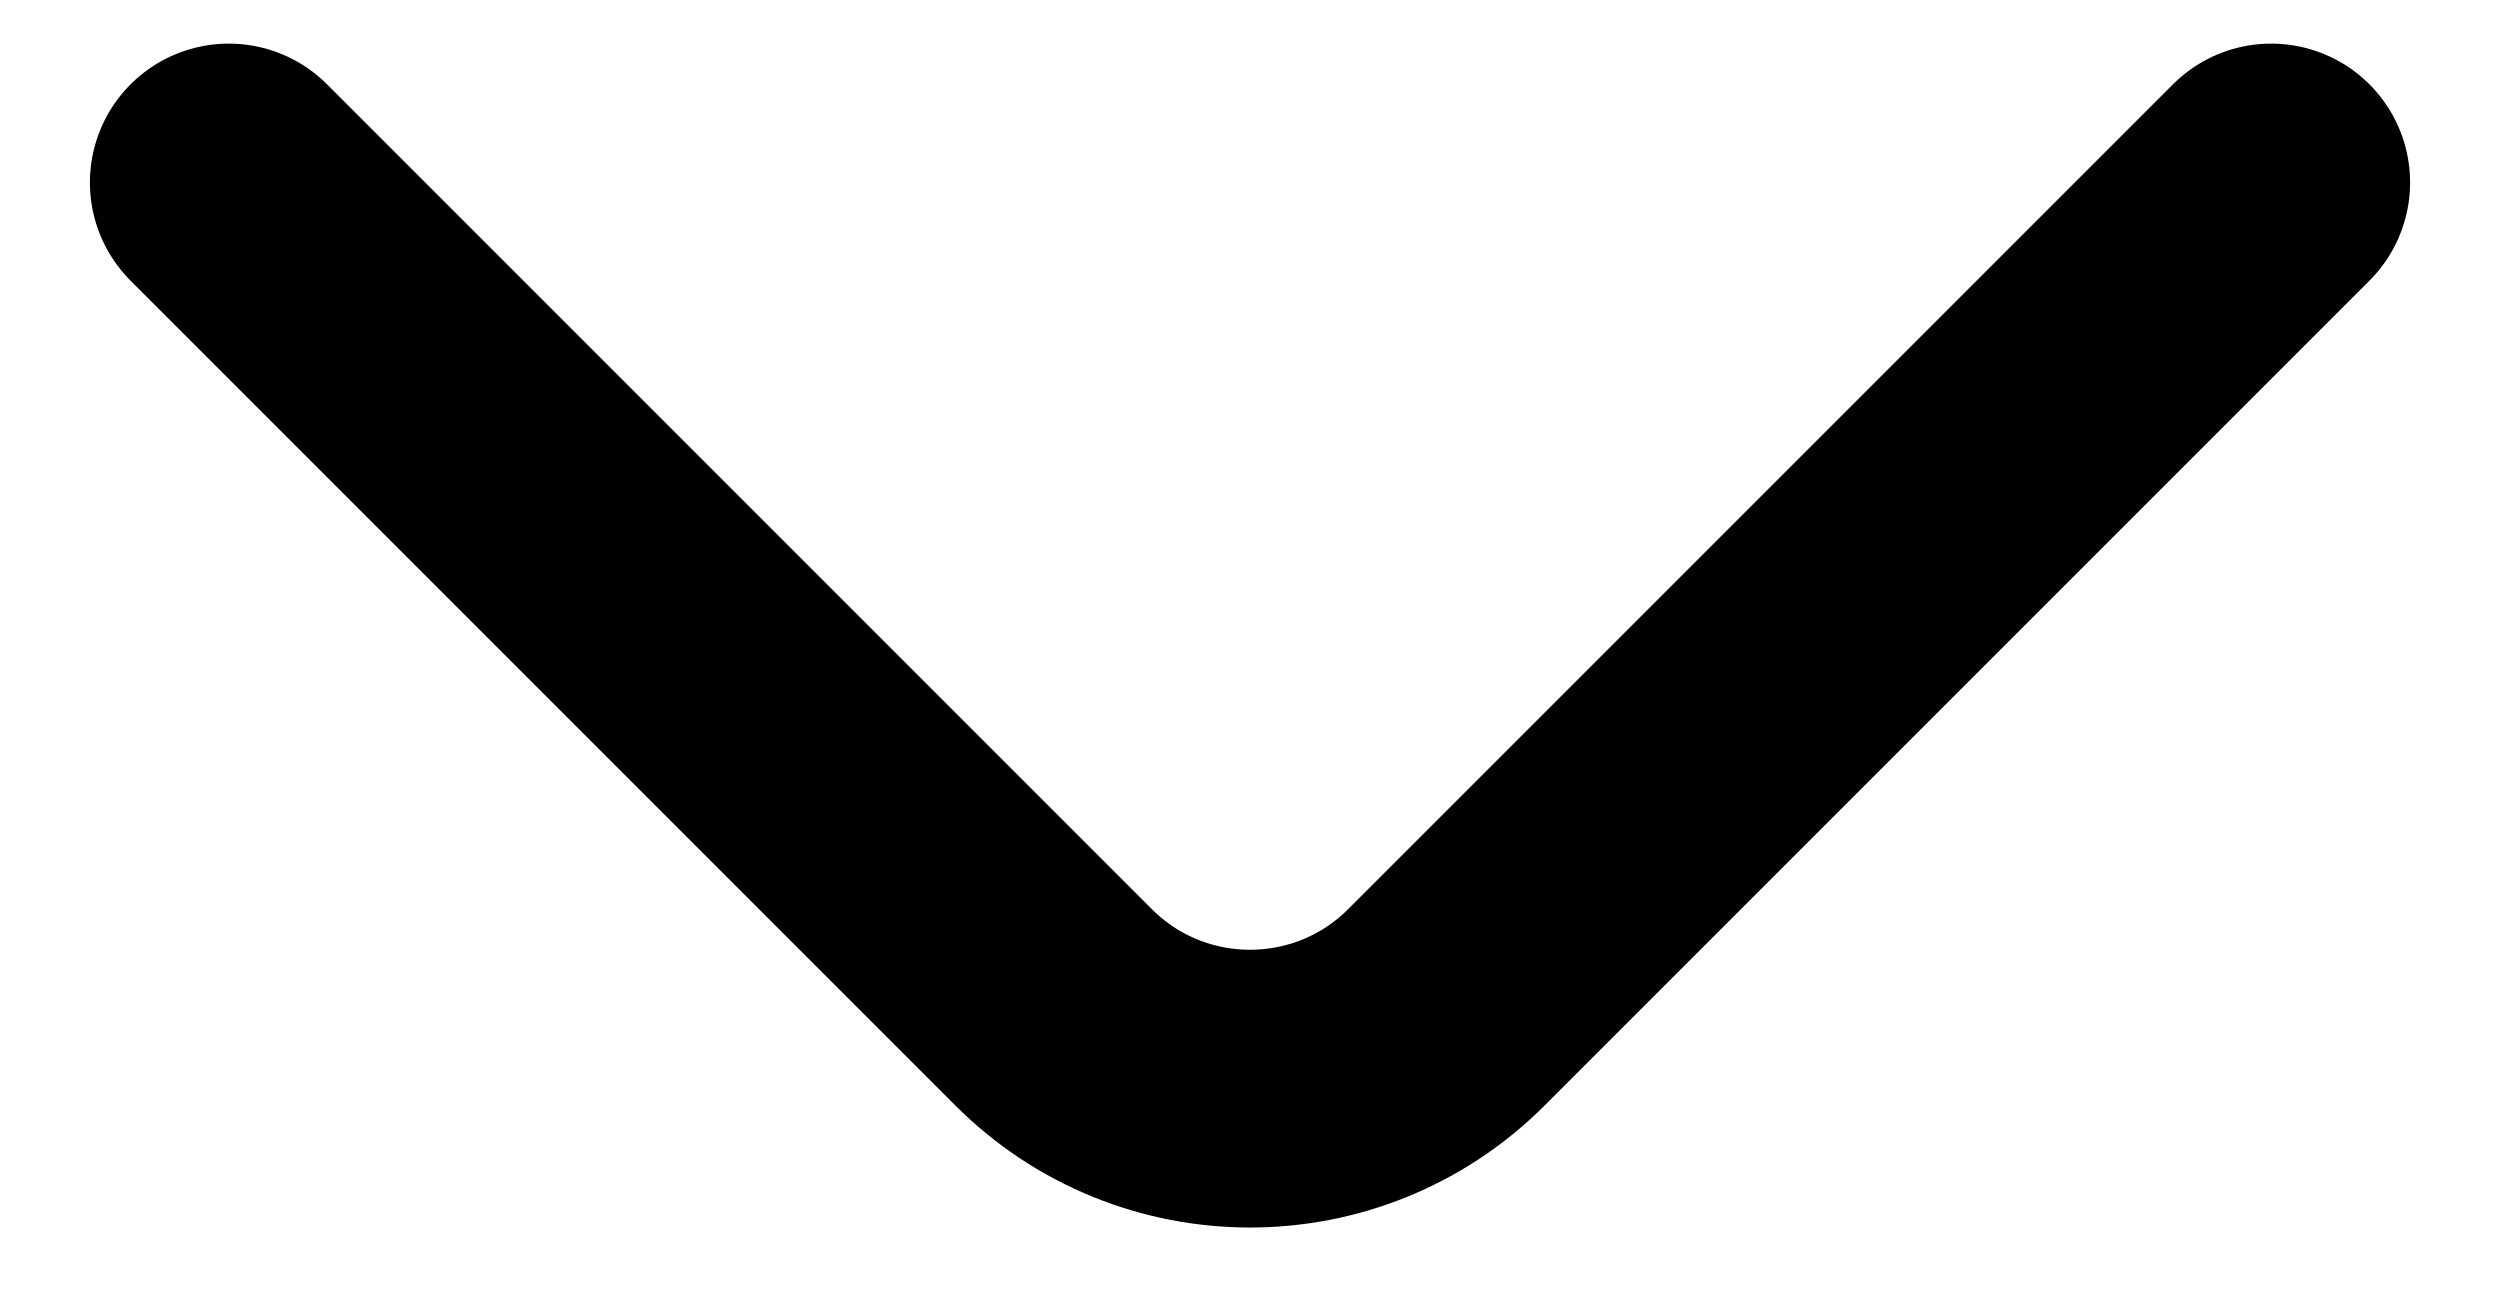
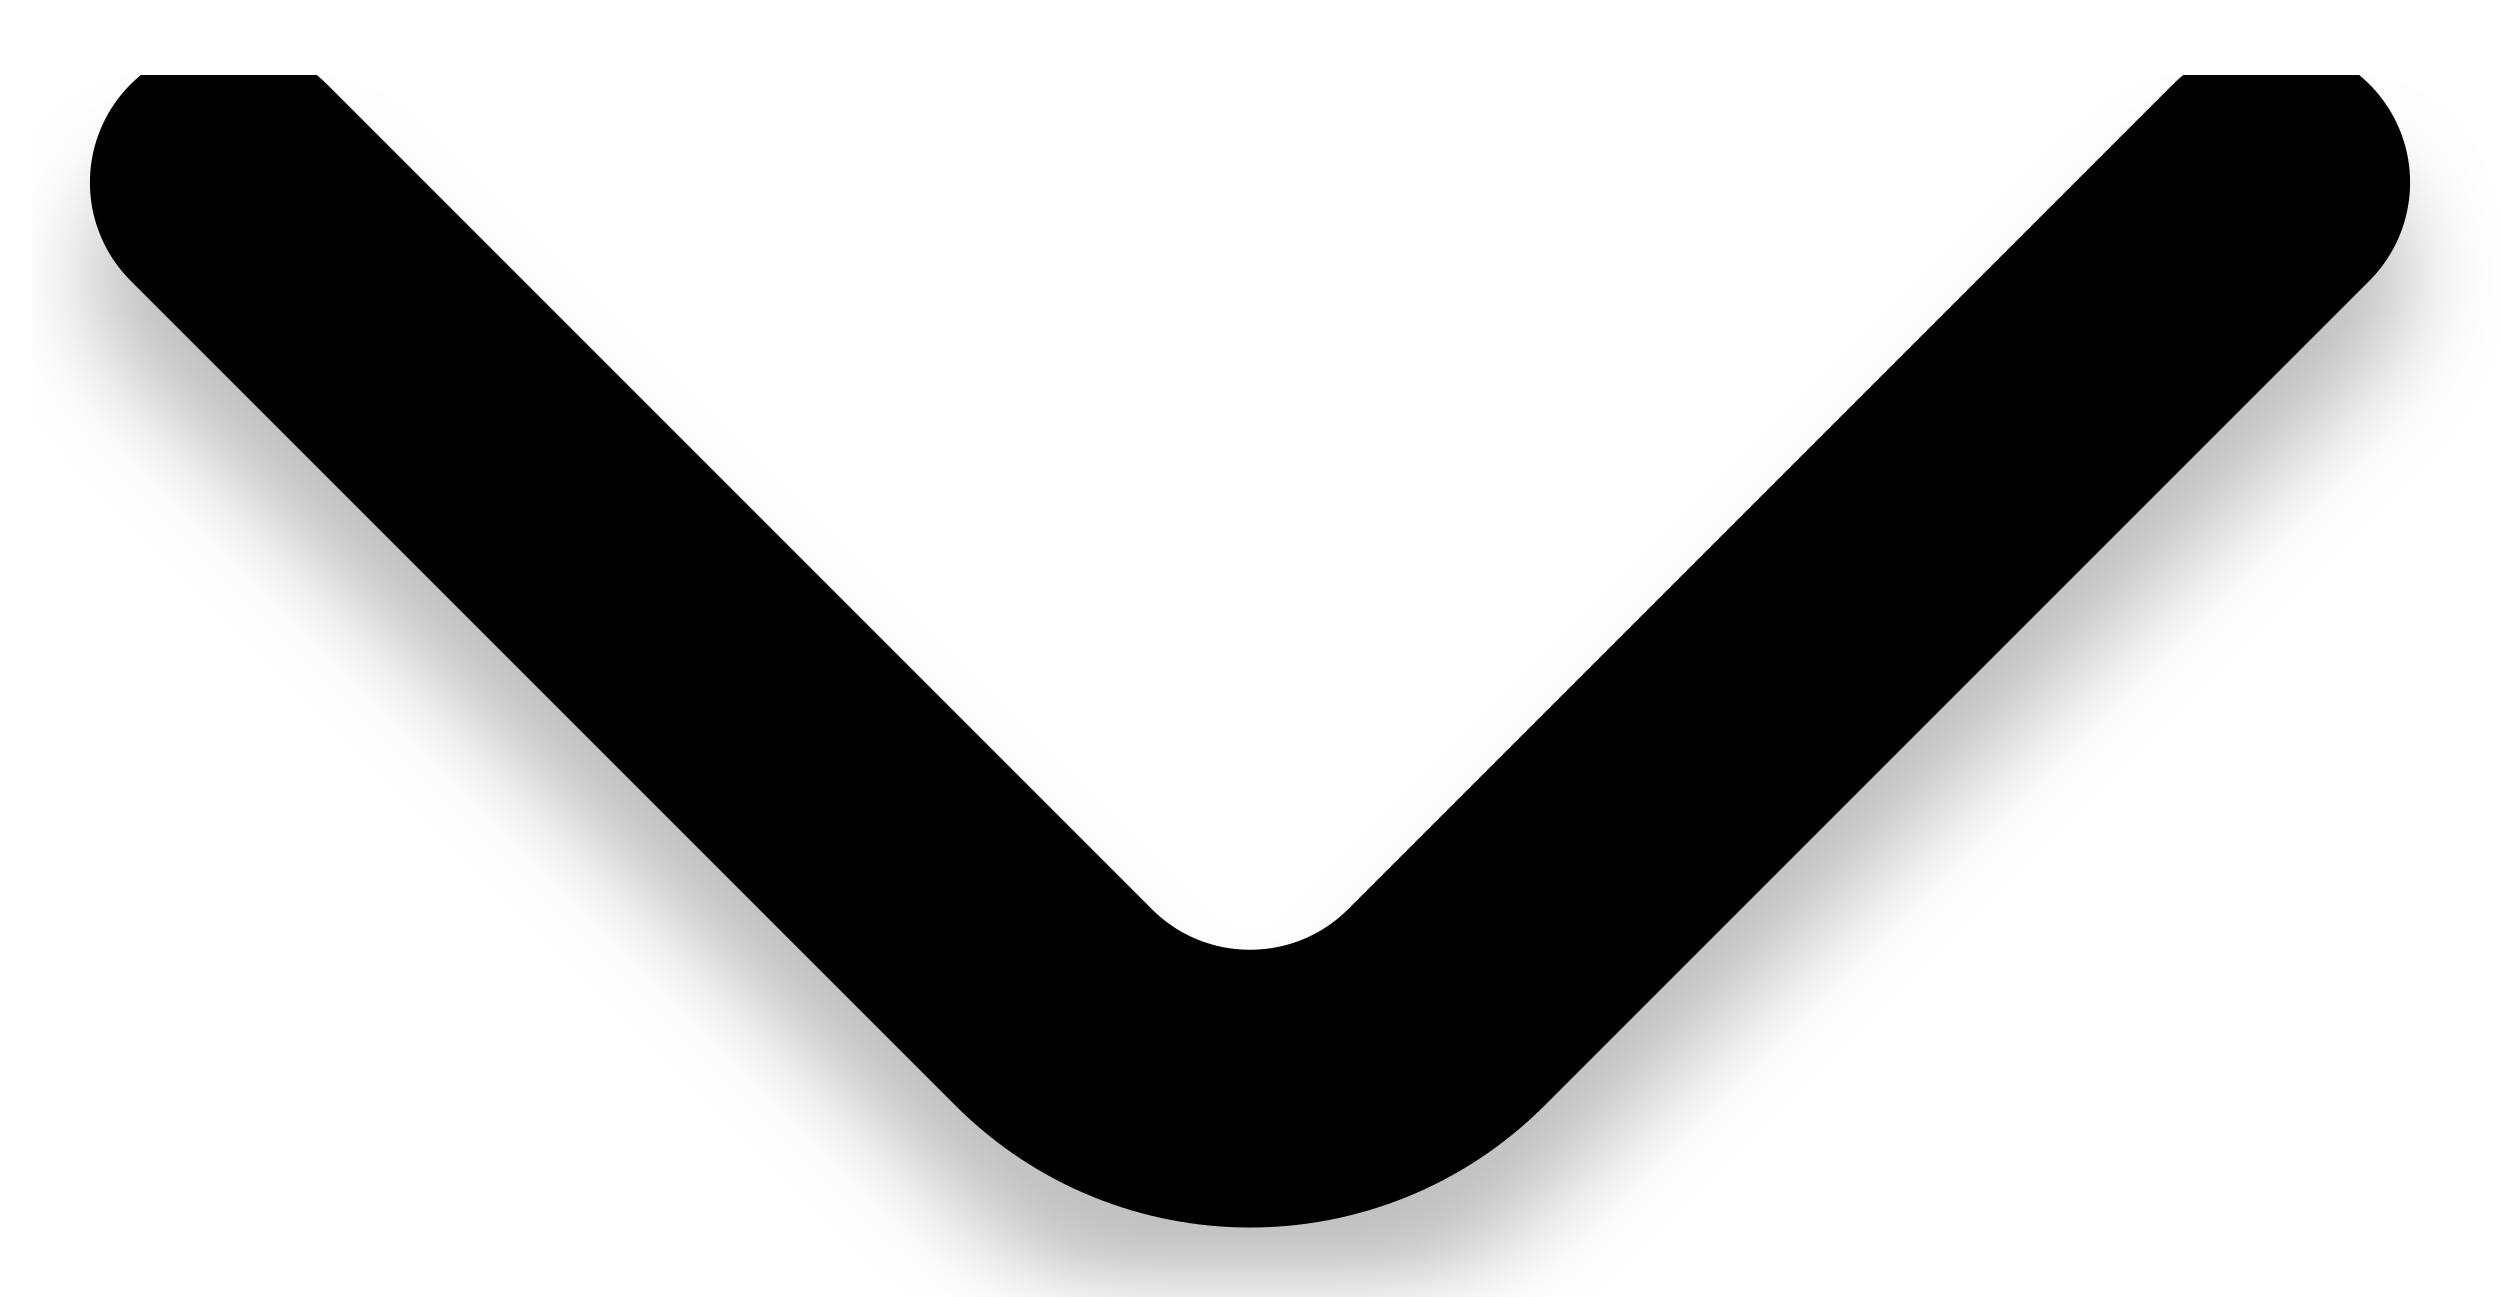
<svg xmlns="http://www.w3.org/2000/svg" fill="none" stroke="#000000" stroke-linecap="round" viewBox="0 0 27 14" height="14" width="27">
-   <path stroke-linecap="round" stroke-width="3" d="M2.471 1.971L11.379 10.879C12.55 12.05 14.45 12.05 15.621 10.879L24.529 1.971" />
-   <path class="inner" d="M2.471 1.971L11.379 10.879C12.55 12.05 14.45 12.05 15.621 10.879L24.529 1.971" stroke-width="2" />
+   <g filter="url(#filter_moveDown)">
+     <path stroke-linecap="round" stroke-width="3" d="M2.471 1.971L11.379 10.879C12.55 12.05 14.45 12.05 15.621 10.879L24.529 1.971" />
+     <path class="inner" d="M2.471 1.971L11.379 10.879C12.55 12.05 14.45 12.05 15.621 10.879L24.529 1.971" stroke-width="2" />
+   </g>
+   <defs>
+     <filter id="filter_moveDown" x="0.349" y="0.82" width="28.302" height="28.302" filterUnits="userSpaceOnUse" color-interpolation-filters="sRGB">
+       <feFlood flood-opacity="0" result="BackgroundImageFix" />
+       <feColorMatrix in="SourceAlpha" type="matrix" values="0 0 0 0 0 0 0 0 0 0 0 0 0 0 0 0 0 0 127 0" />
+       <feOffset dy="1" />
+       <feGaussianBlur stdDeviation="0.5" />
+       <feColorMatrix type="matrix" values="0 0 0 0 0 0 0 0 0 0 0 0 0 0 0 0 0 0 0.25 0" />
+       <feBlend mode="normal" in2="BackgroundImageFix" result="effect1_dropShadow" />
+       <feBlend mode="normal" in="SourceGraphic" in2="effect1_dropShadow" result="shape" />
+     </filter>
+   </defs>
</svg>
